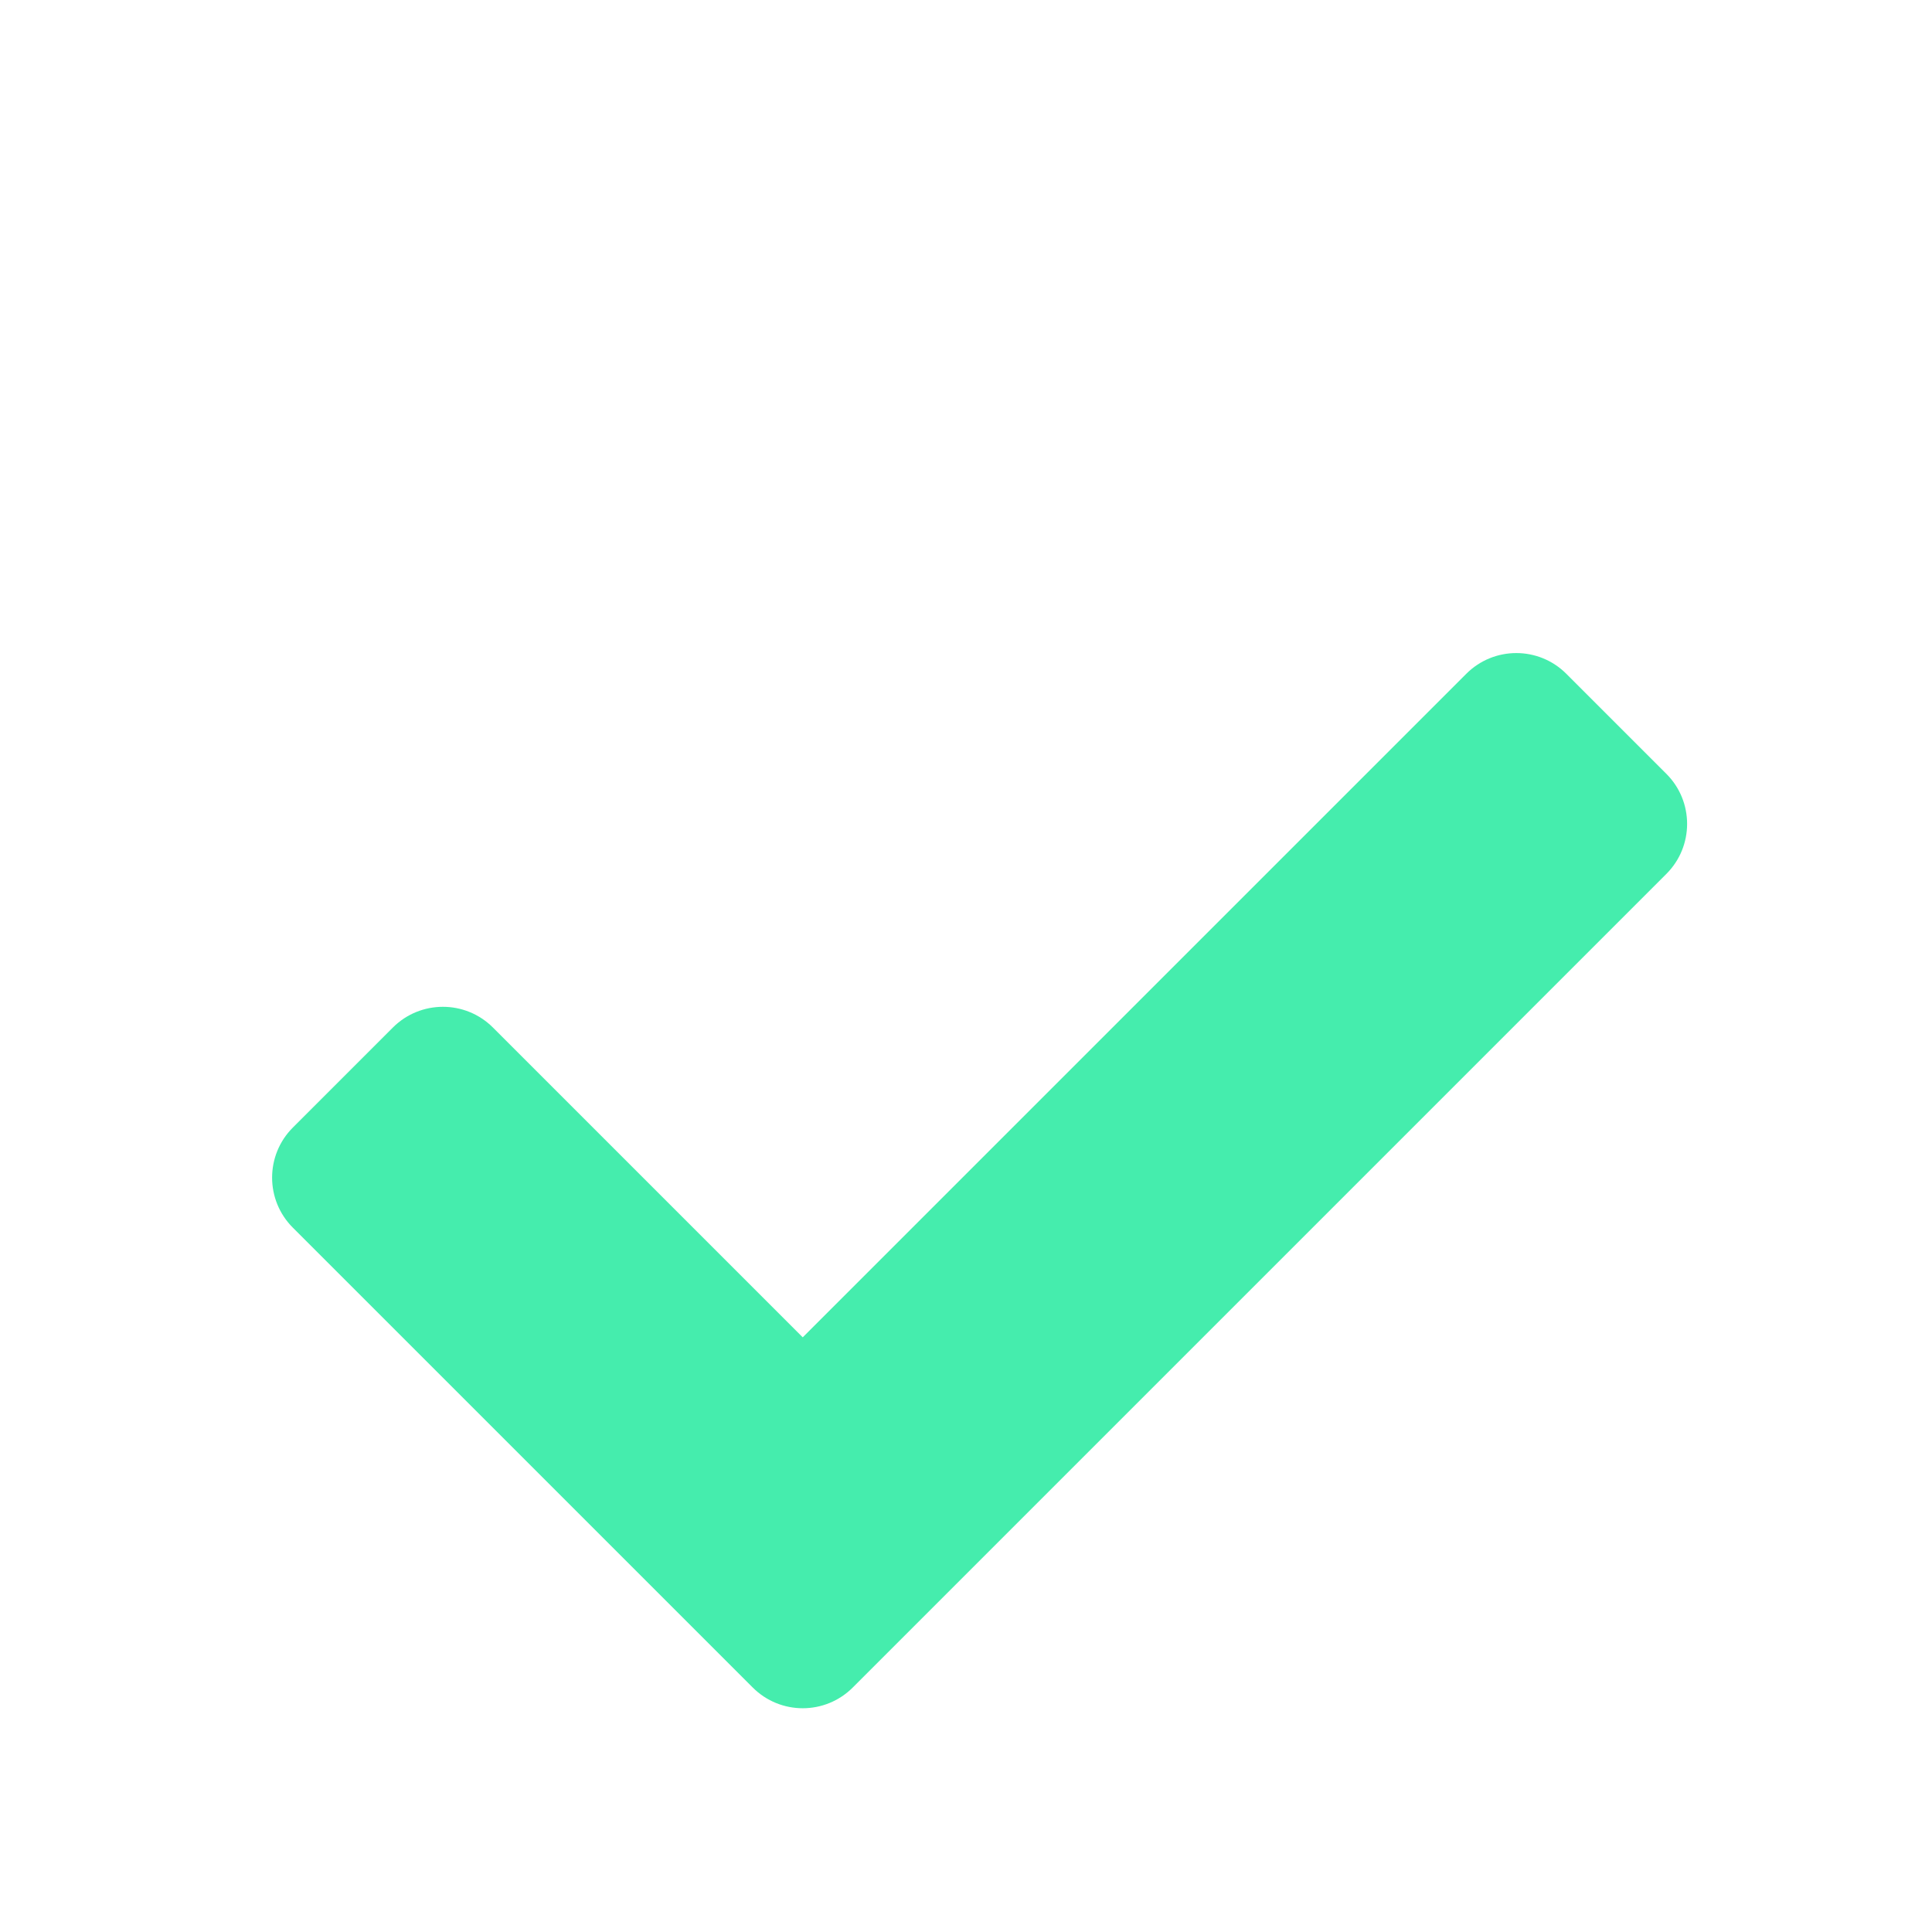
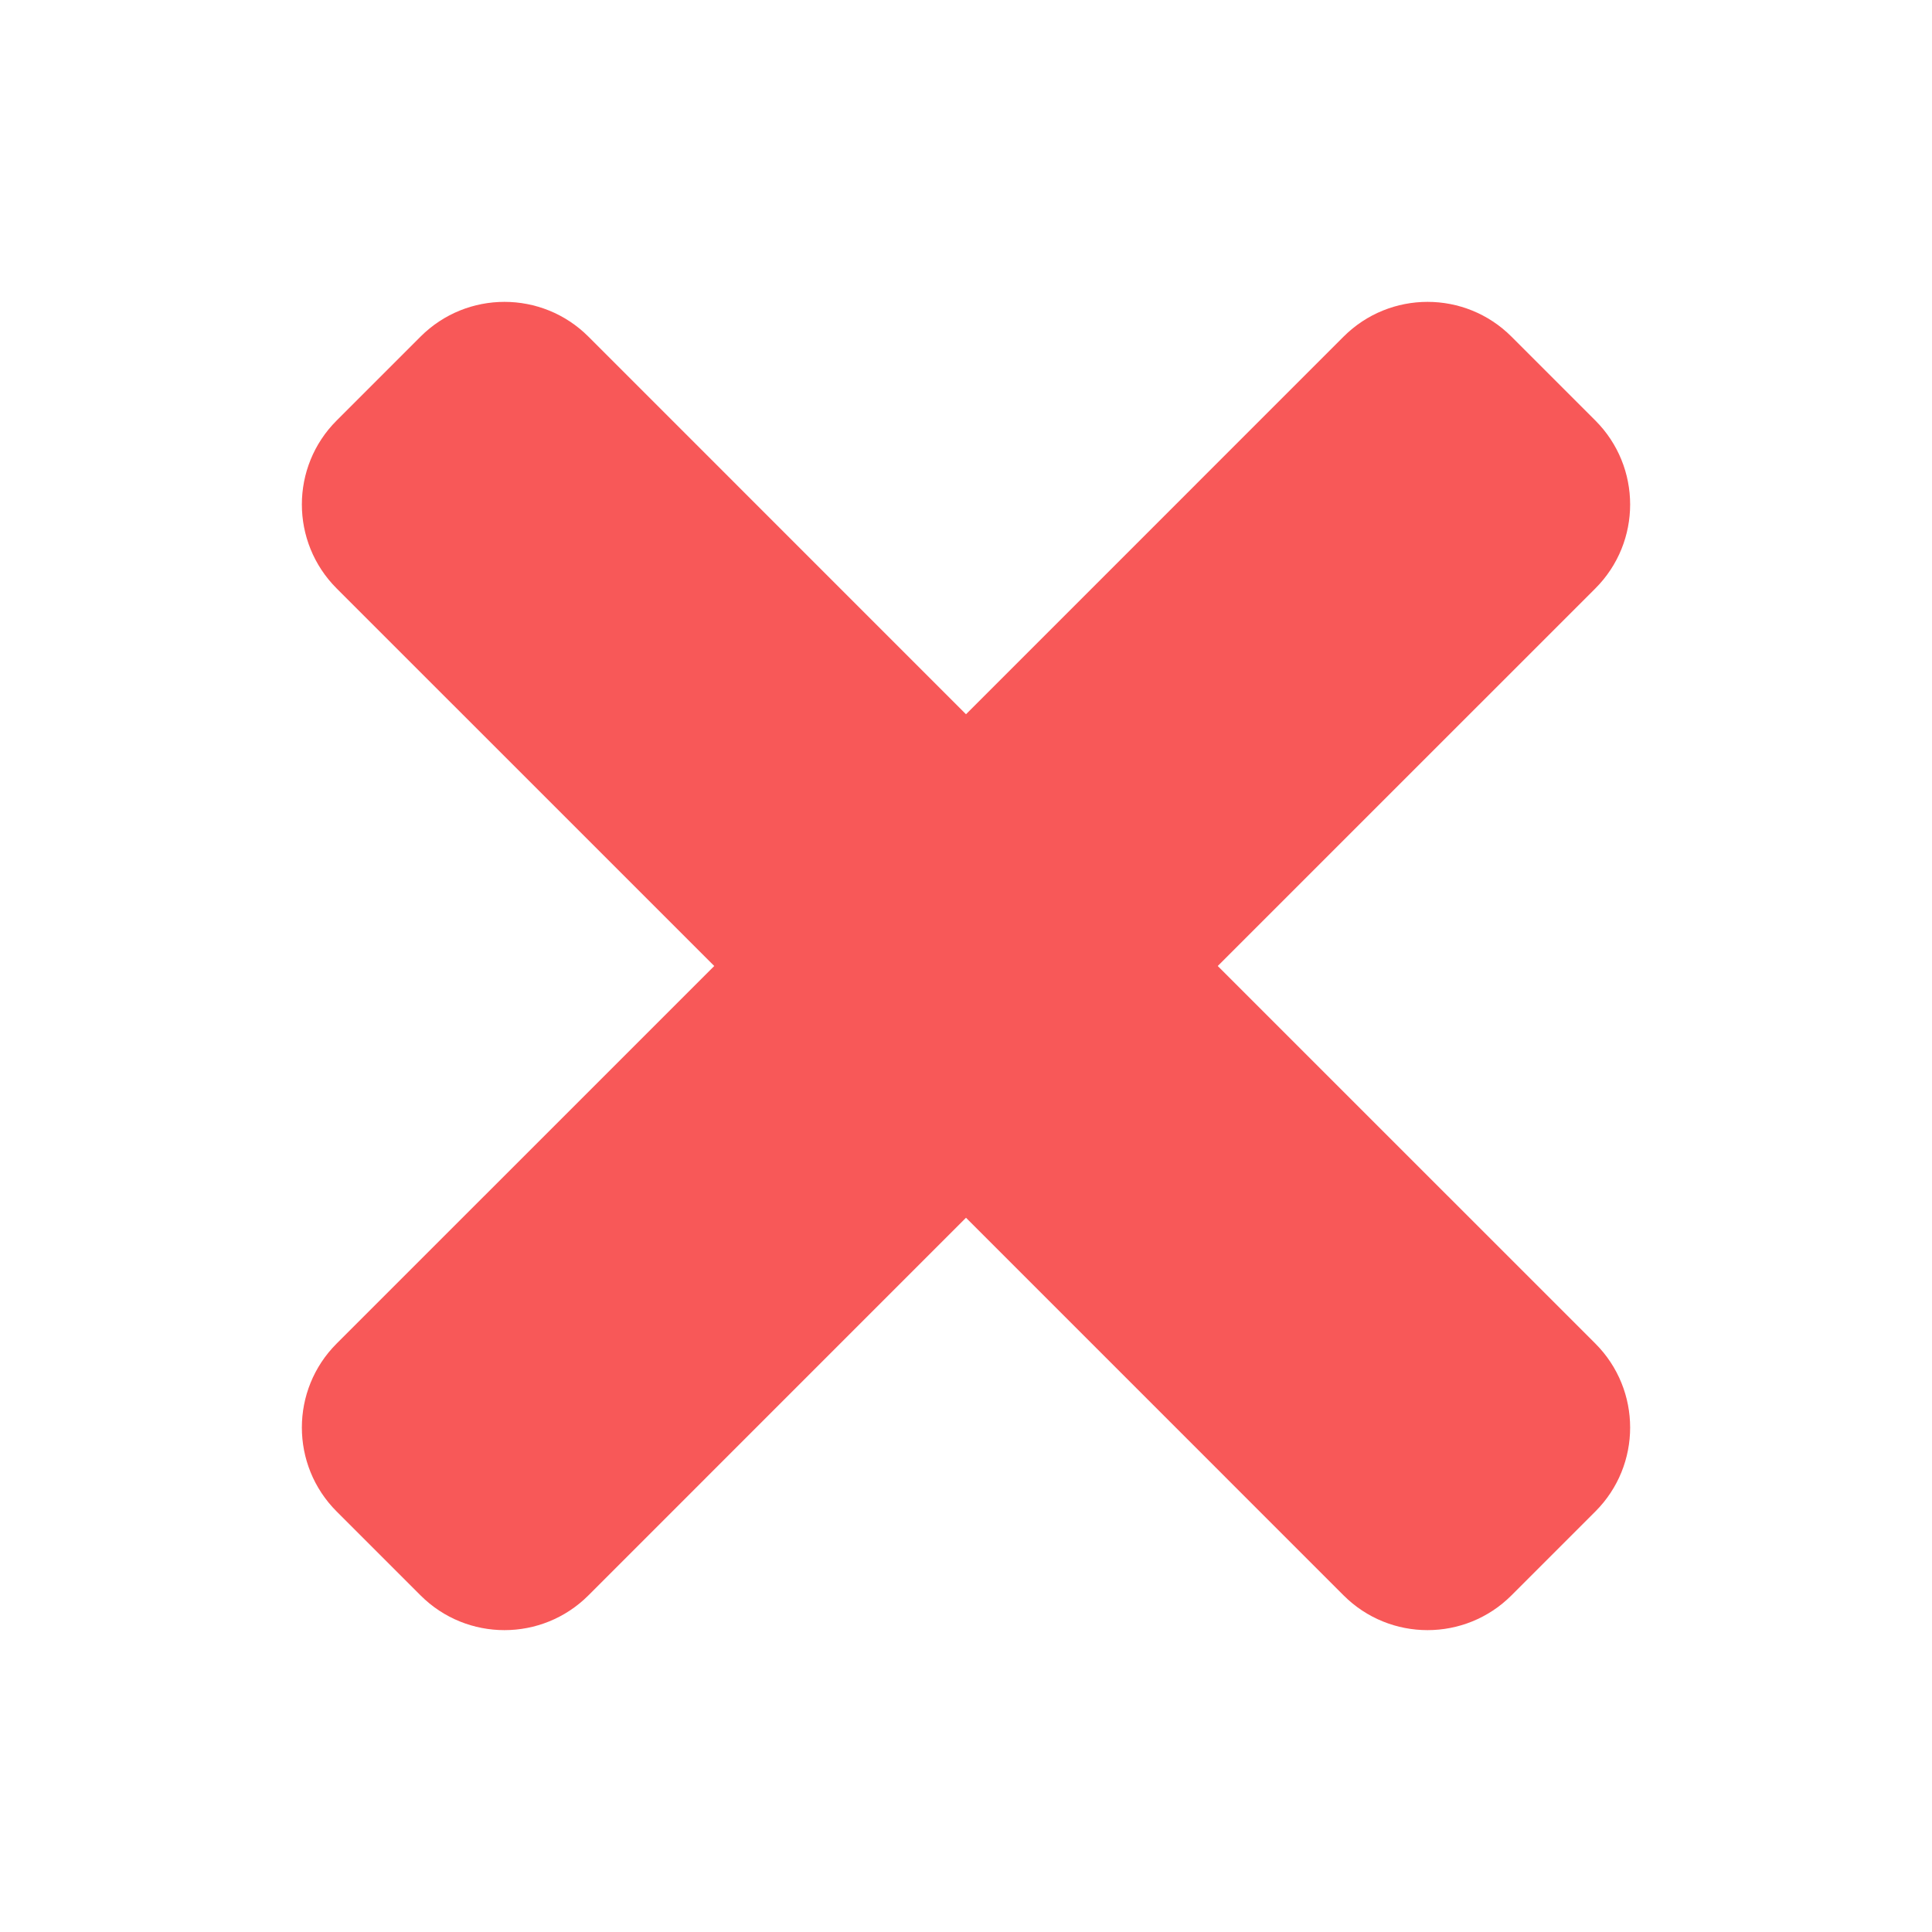
- <svg xmlns="http://www.w3.org/2000/svg" width="71" height="71" viewBox="0 0 71 71" fill="none">
+ <svg xmlns="http://www.w3.org/2000/svg" width="52" height="52" viewBox="0 0 52 52" fill="none">
  <g id="Frame">
-     <path id="Vector" d="M27.662 62.015L10.761 45.115C9.746 44.1 9.746 42.454 10.761 41.438L14.438 37.761C15.454 36.746 17.1 36.746 18.115 37.761L29.5 49.146L53.885 24.762C54.9 23.746 56.546 23.746 57.562 24.762L61.239 28.439C62.254 29.454 62.254 31.1 61.239 32.115L31.338 62.016C30.323 63.031 28.677 63.031 27.662 62.015Z" fill="#45EDAD" />
+     <path id="Vector" d="M32.776 26L42.94 15.837C44.187 14.589 44.187 12.567 42.94 11.319L40.681 9.06C39.434 7.813 37.412 7.813 36.163 9.06L26 19.224L15.837 9.06C14.589 7.813 12.567 7.813 11.319 9.06L9.06 11.319C7.813 12.566 7.813 14.588 9.06 15.837L19.224 26L9.06 36.163C7.813 37.41 7.813 39.433 9.06 40.681L11.319 42.94C12.566 44.187 14.589 44.187 15.837 42.94L26 32.776L36.163 42.94C37.41 44.187 39.434 44.187 40.681 42.94L42.94 40.681C44.187 39.434 44.187 37.412 42.94 36.163L32.776 26Z" fill="#F85858" />
  </g>
</svg>
